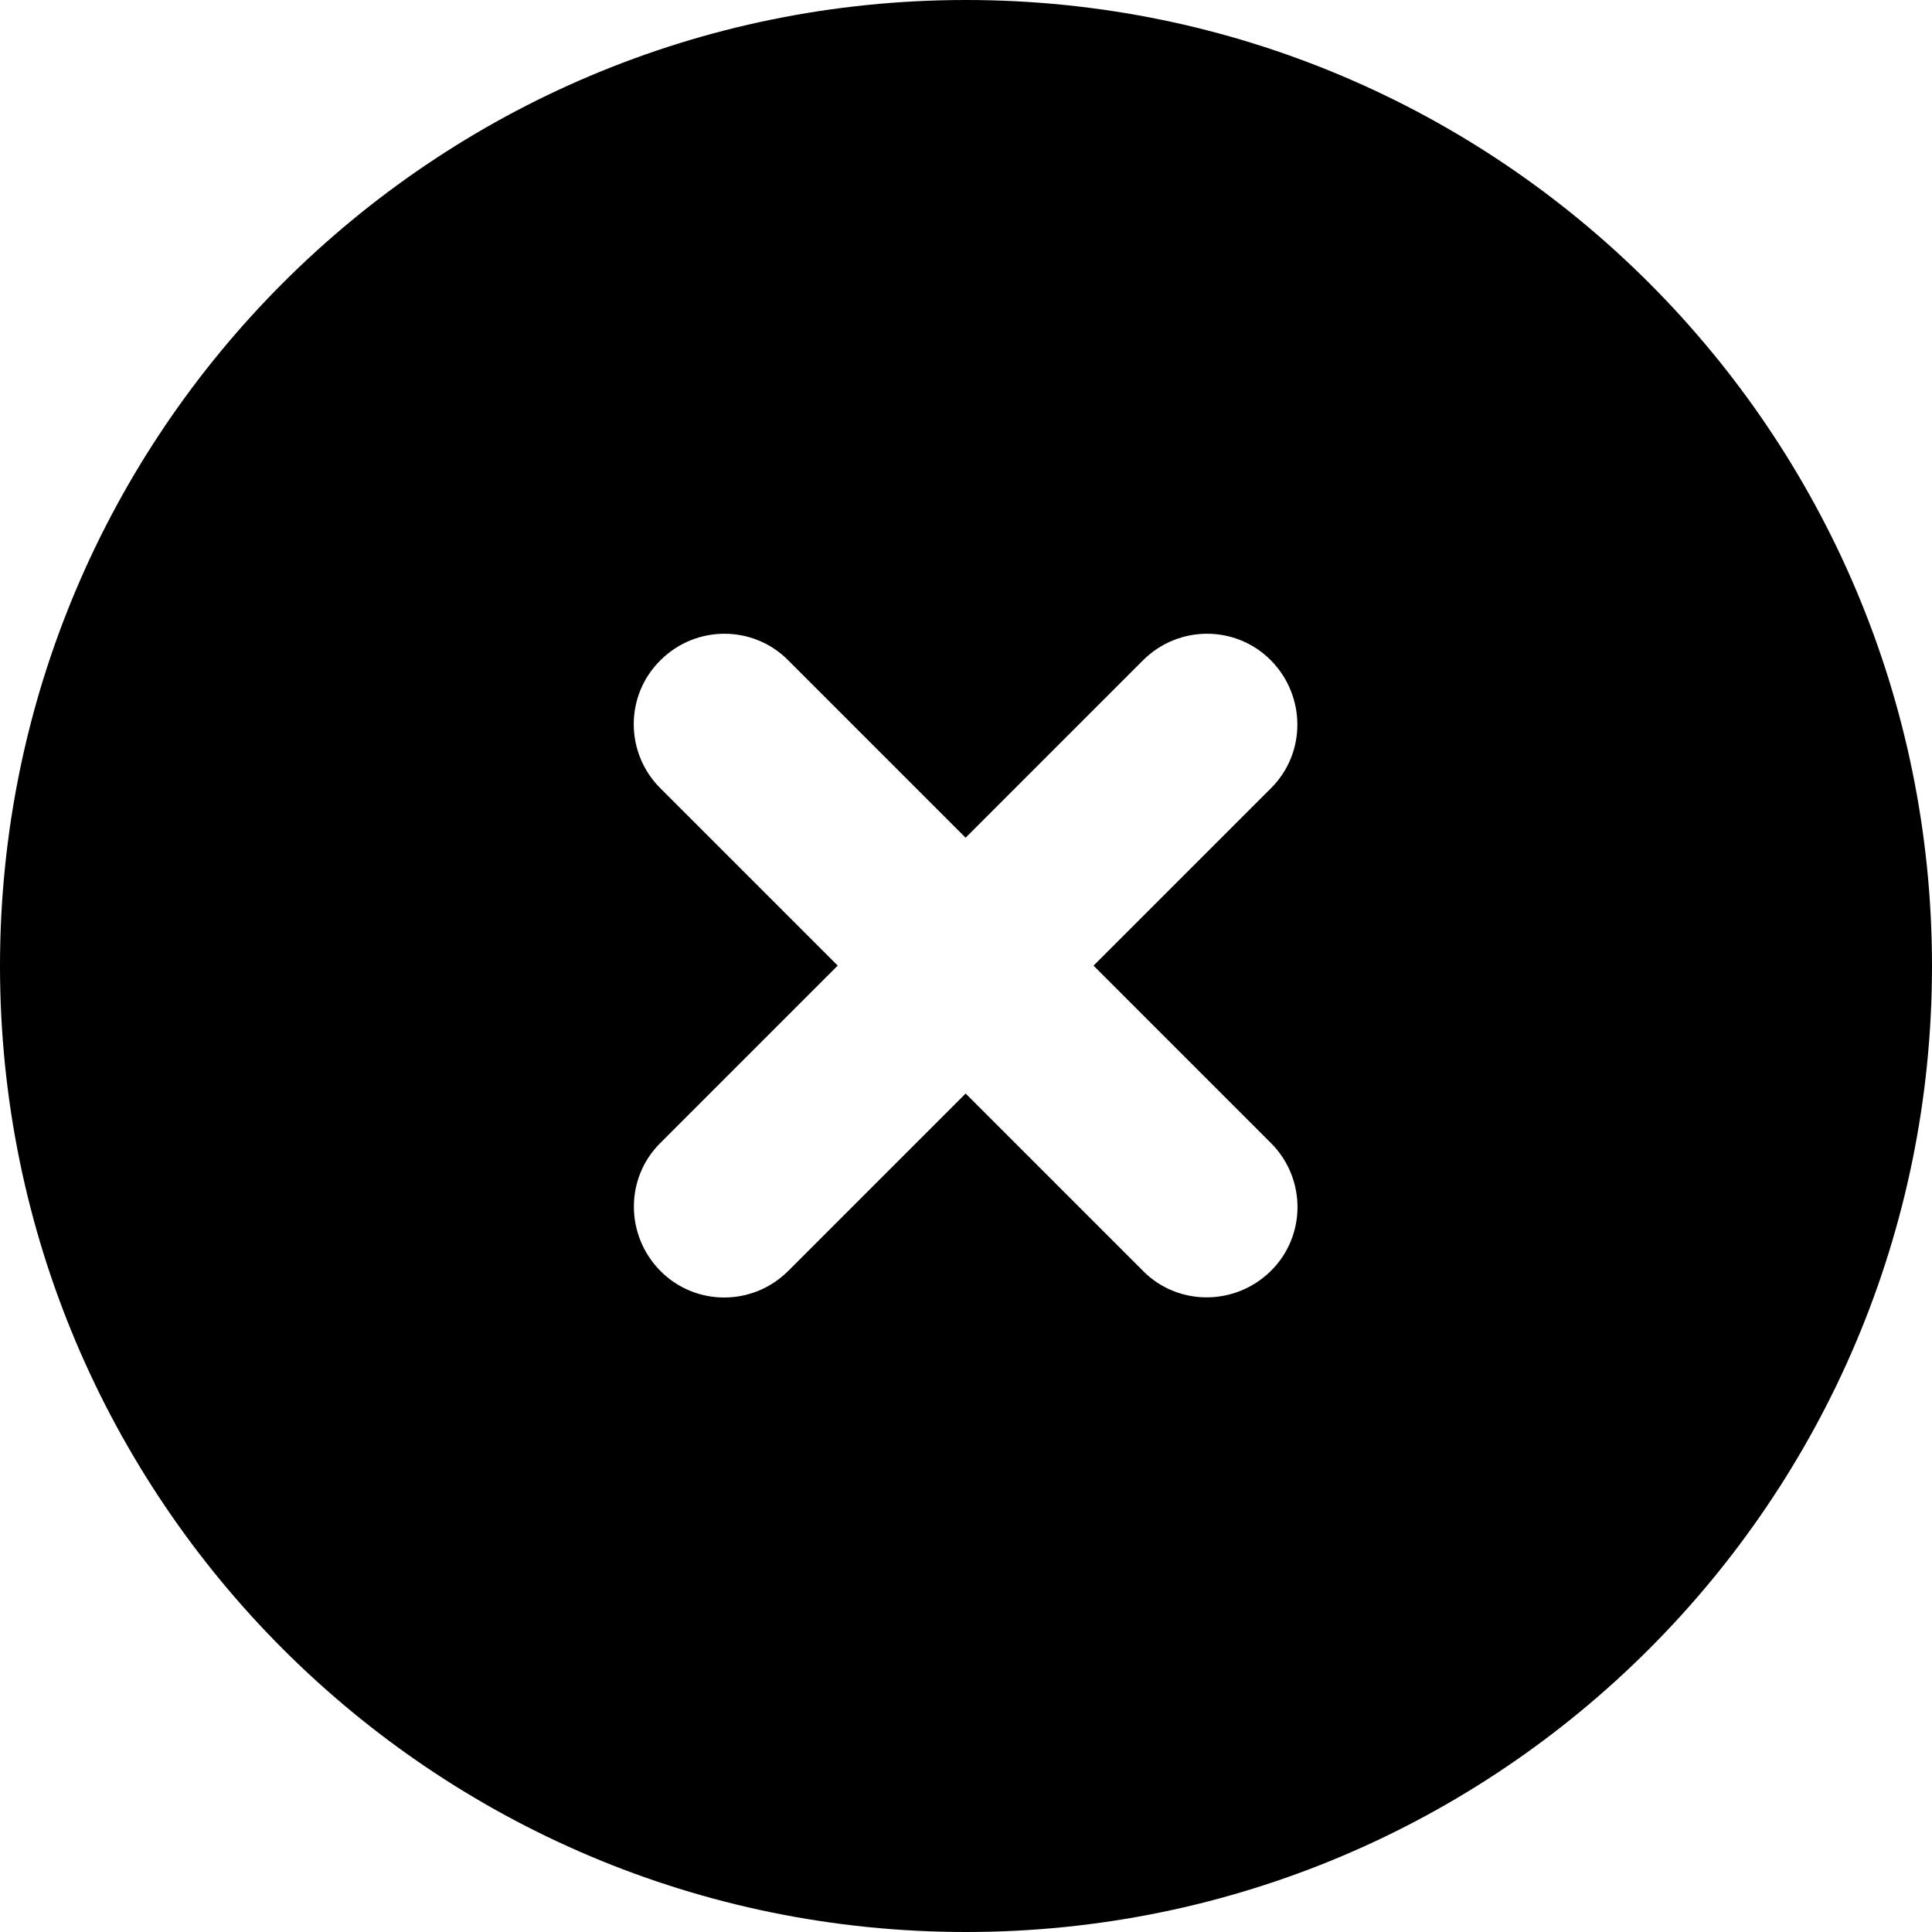
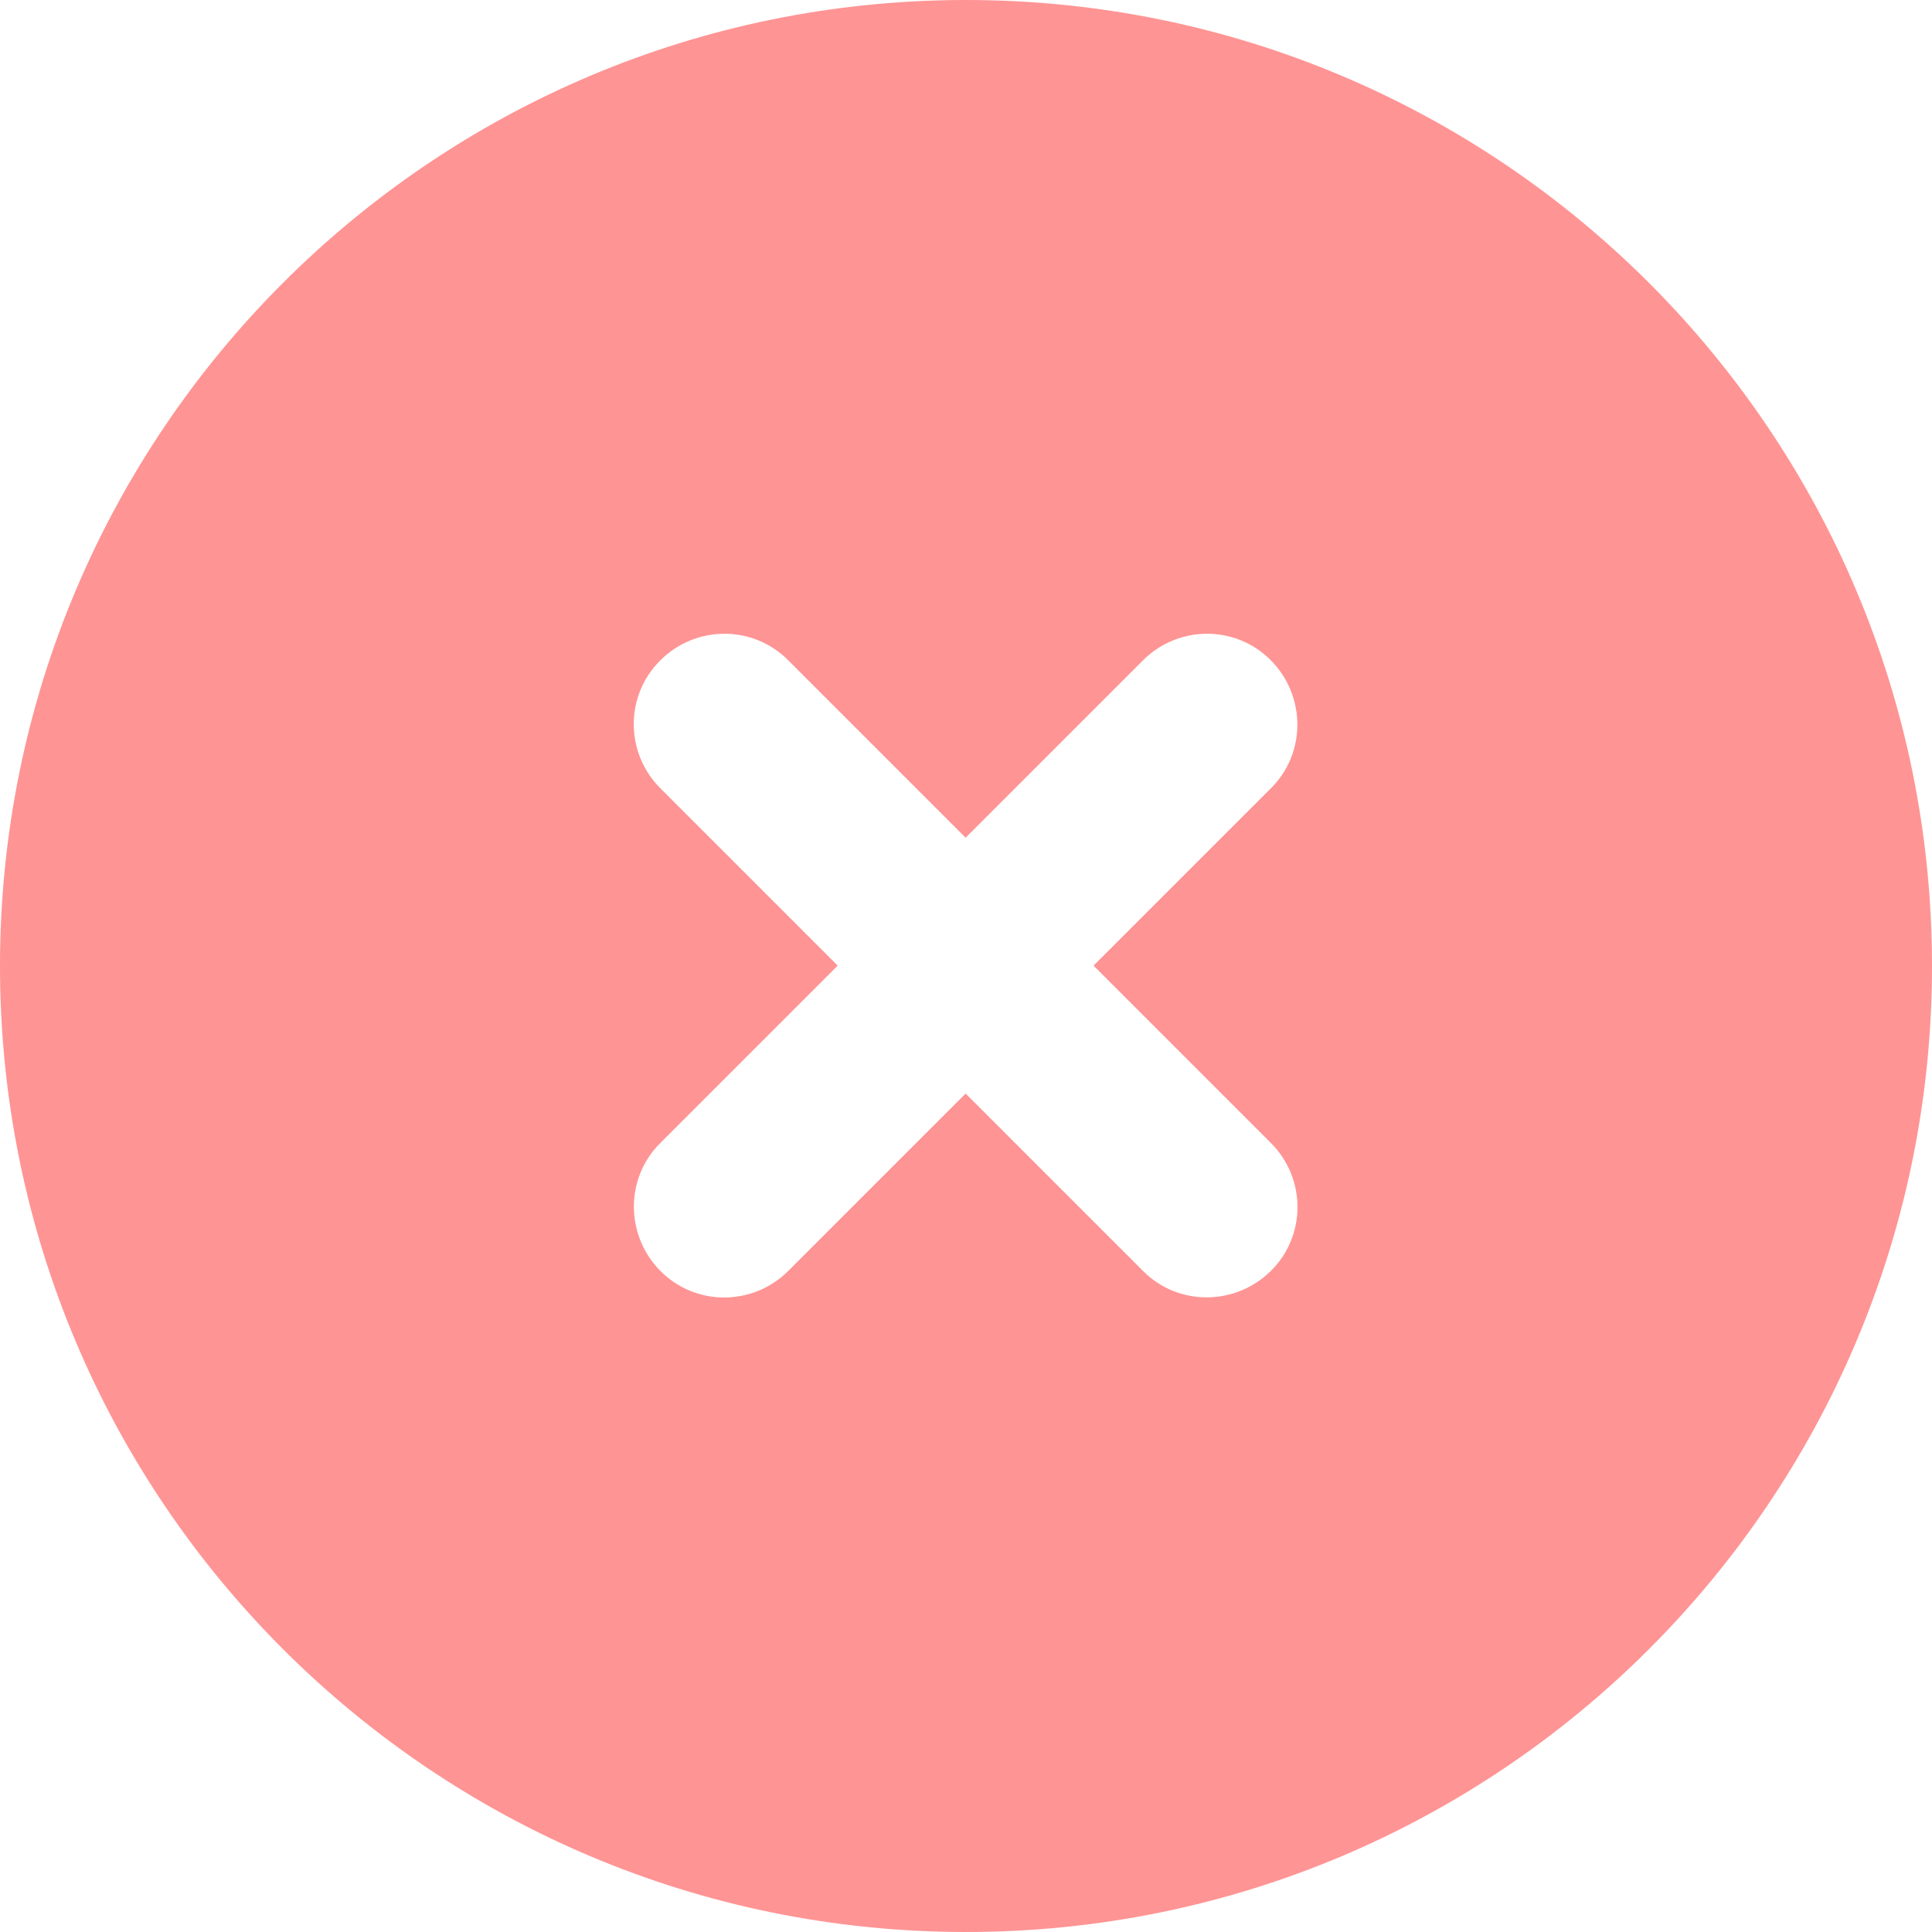
<svg xmlns="http://www.w3.org/2000/svg" viewBox="0 0 512 512">
+   <style>svg{fill:#FF9494}</style>
  <path d="M256 512A256 256 0 1 0 256 0a256 256 0 1 0 0 512zM175 175c9.4-9.4 24.6-9.4 33.9 0l47 47 47-47c9.4-9.4 24.6-9.4 33.9 0s9.4 24.6 0 33.9l-47 47 47 47c9.4 9.4 9.4 24.6 0 33.9s-24.6 9.4-33.9 0l-47-47-47 47c-9.4 9.4-24.6 9.4-33.9 0s-9.4-24.6 0-33.9l47-47-47-47c-9.4-9.4-9.4-24.6 0-33.9z" />
</svg>
